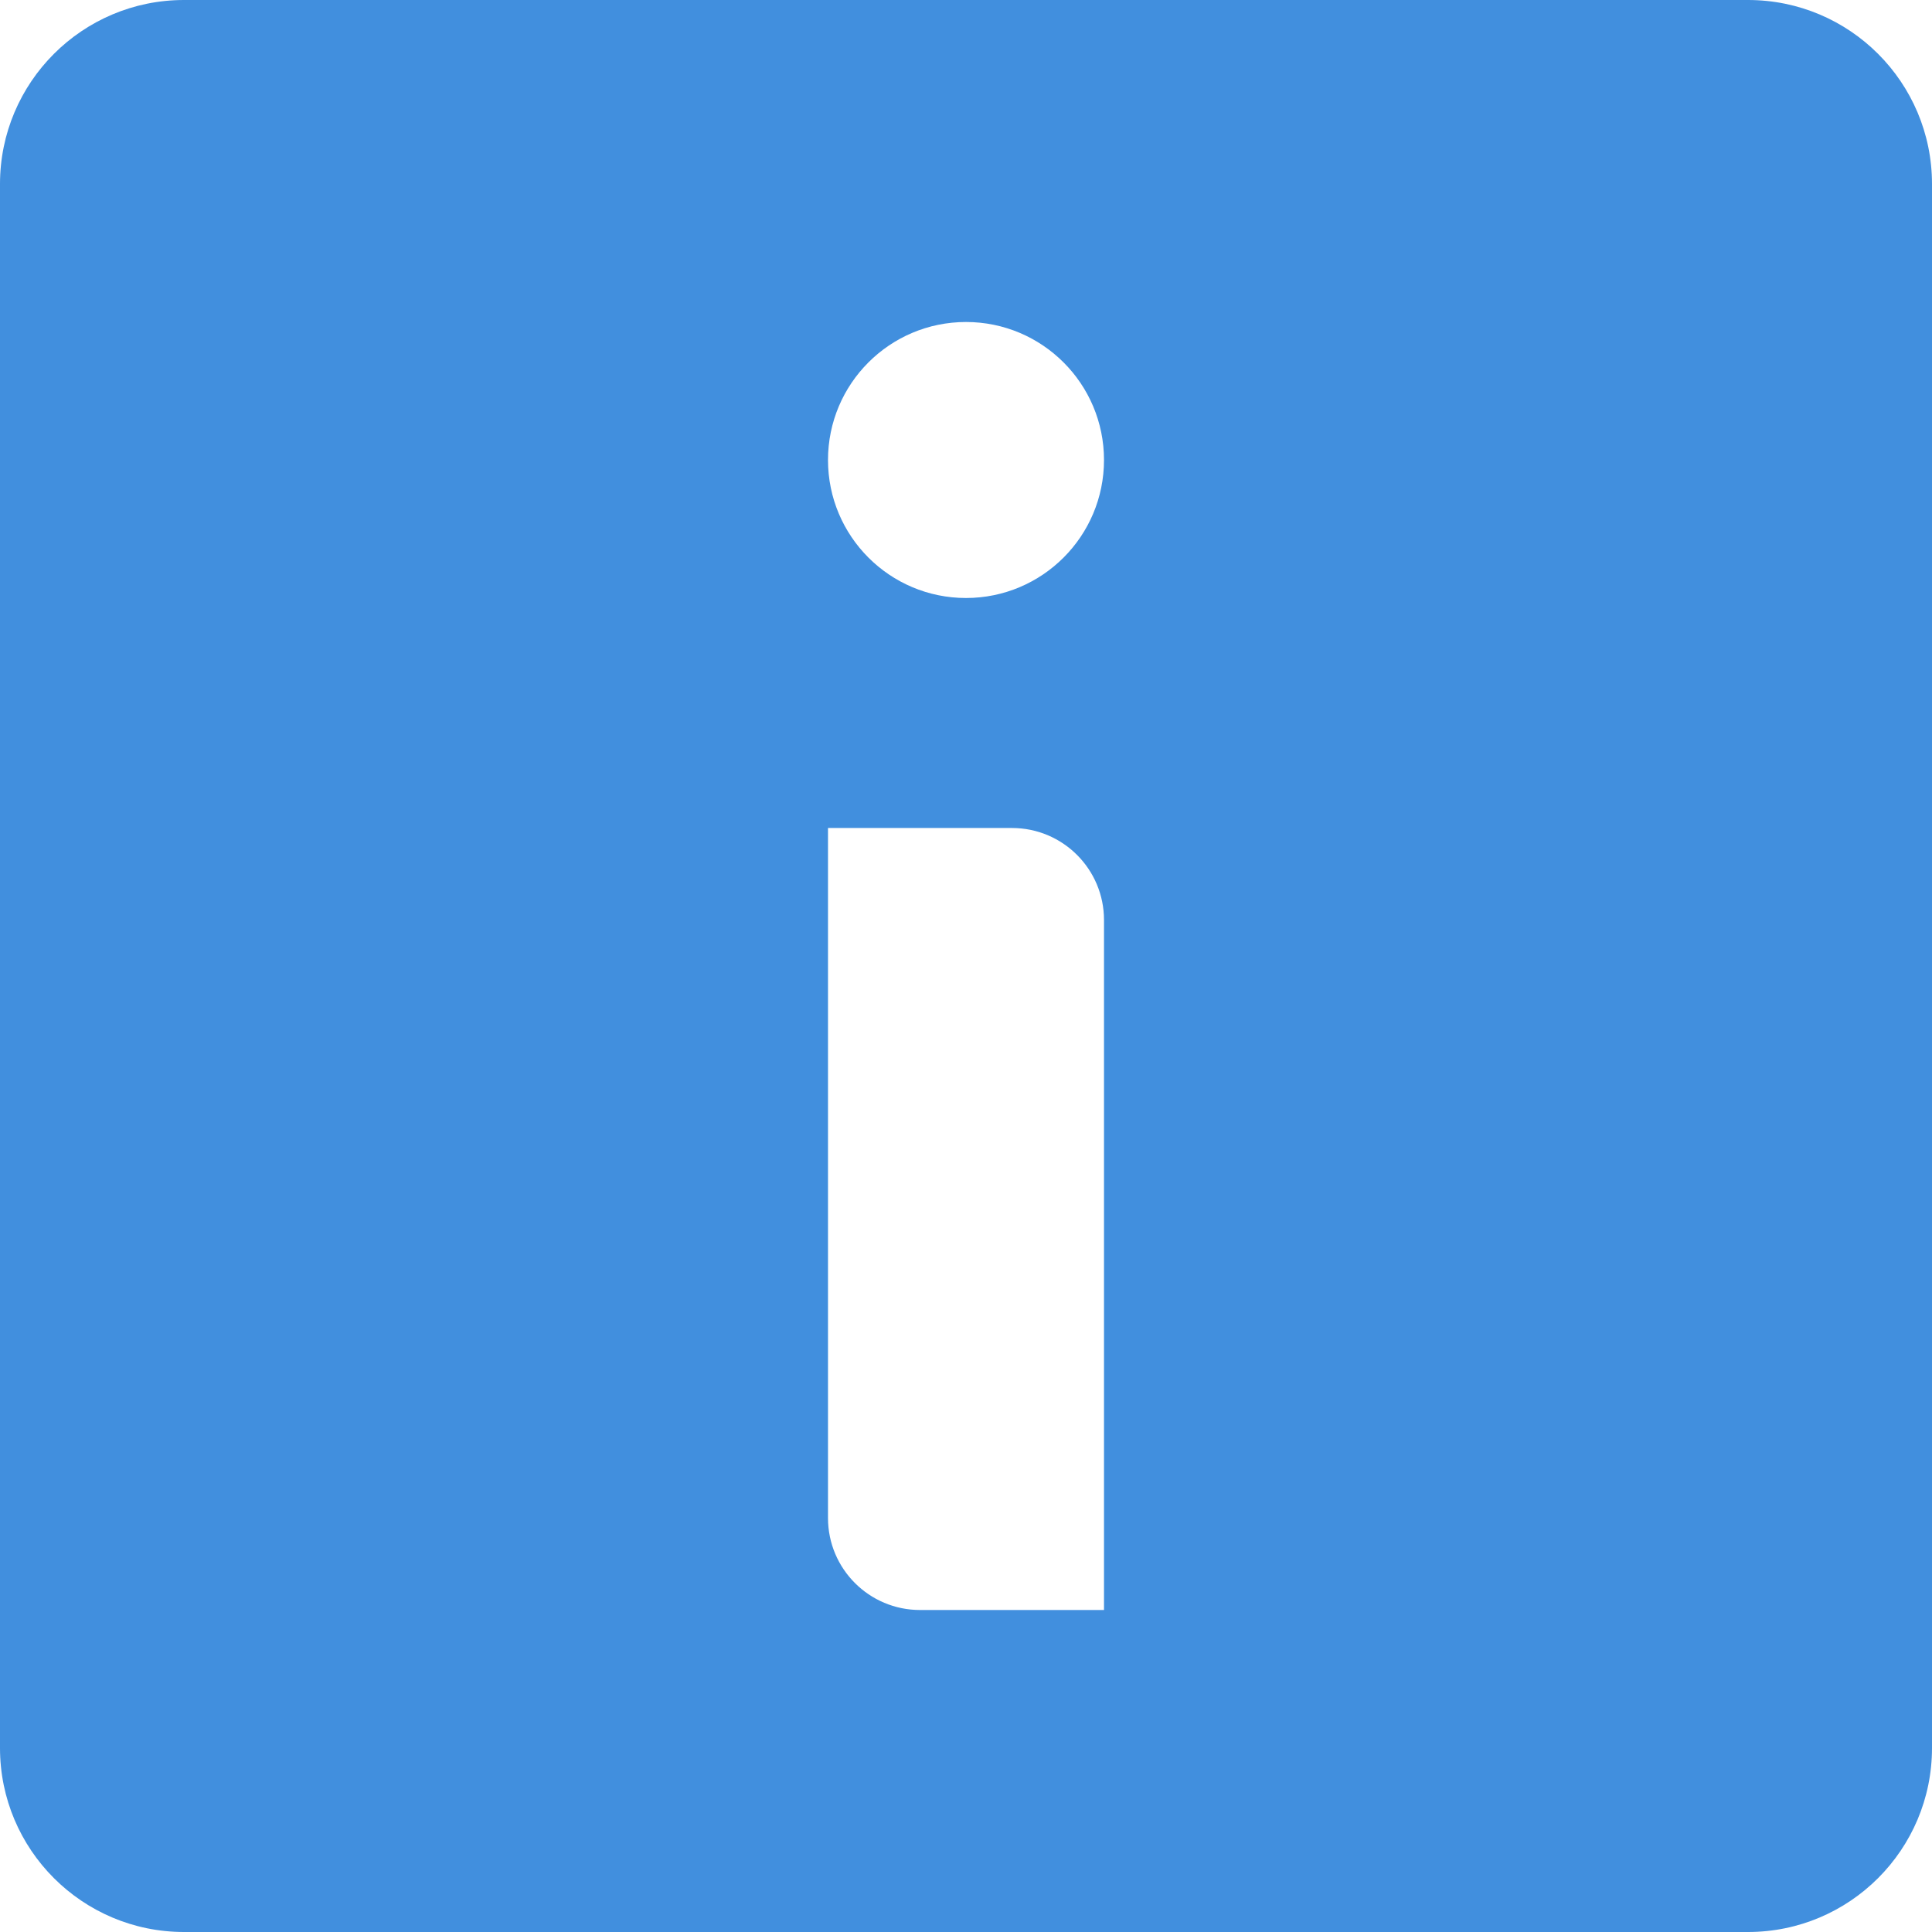
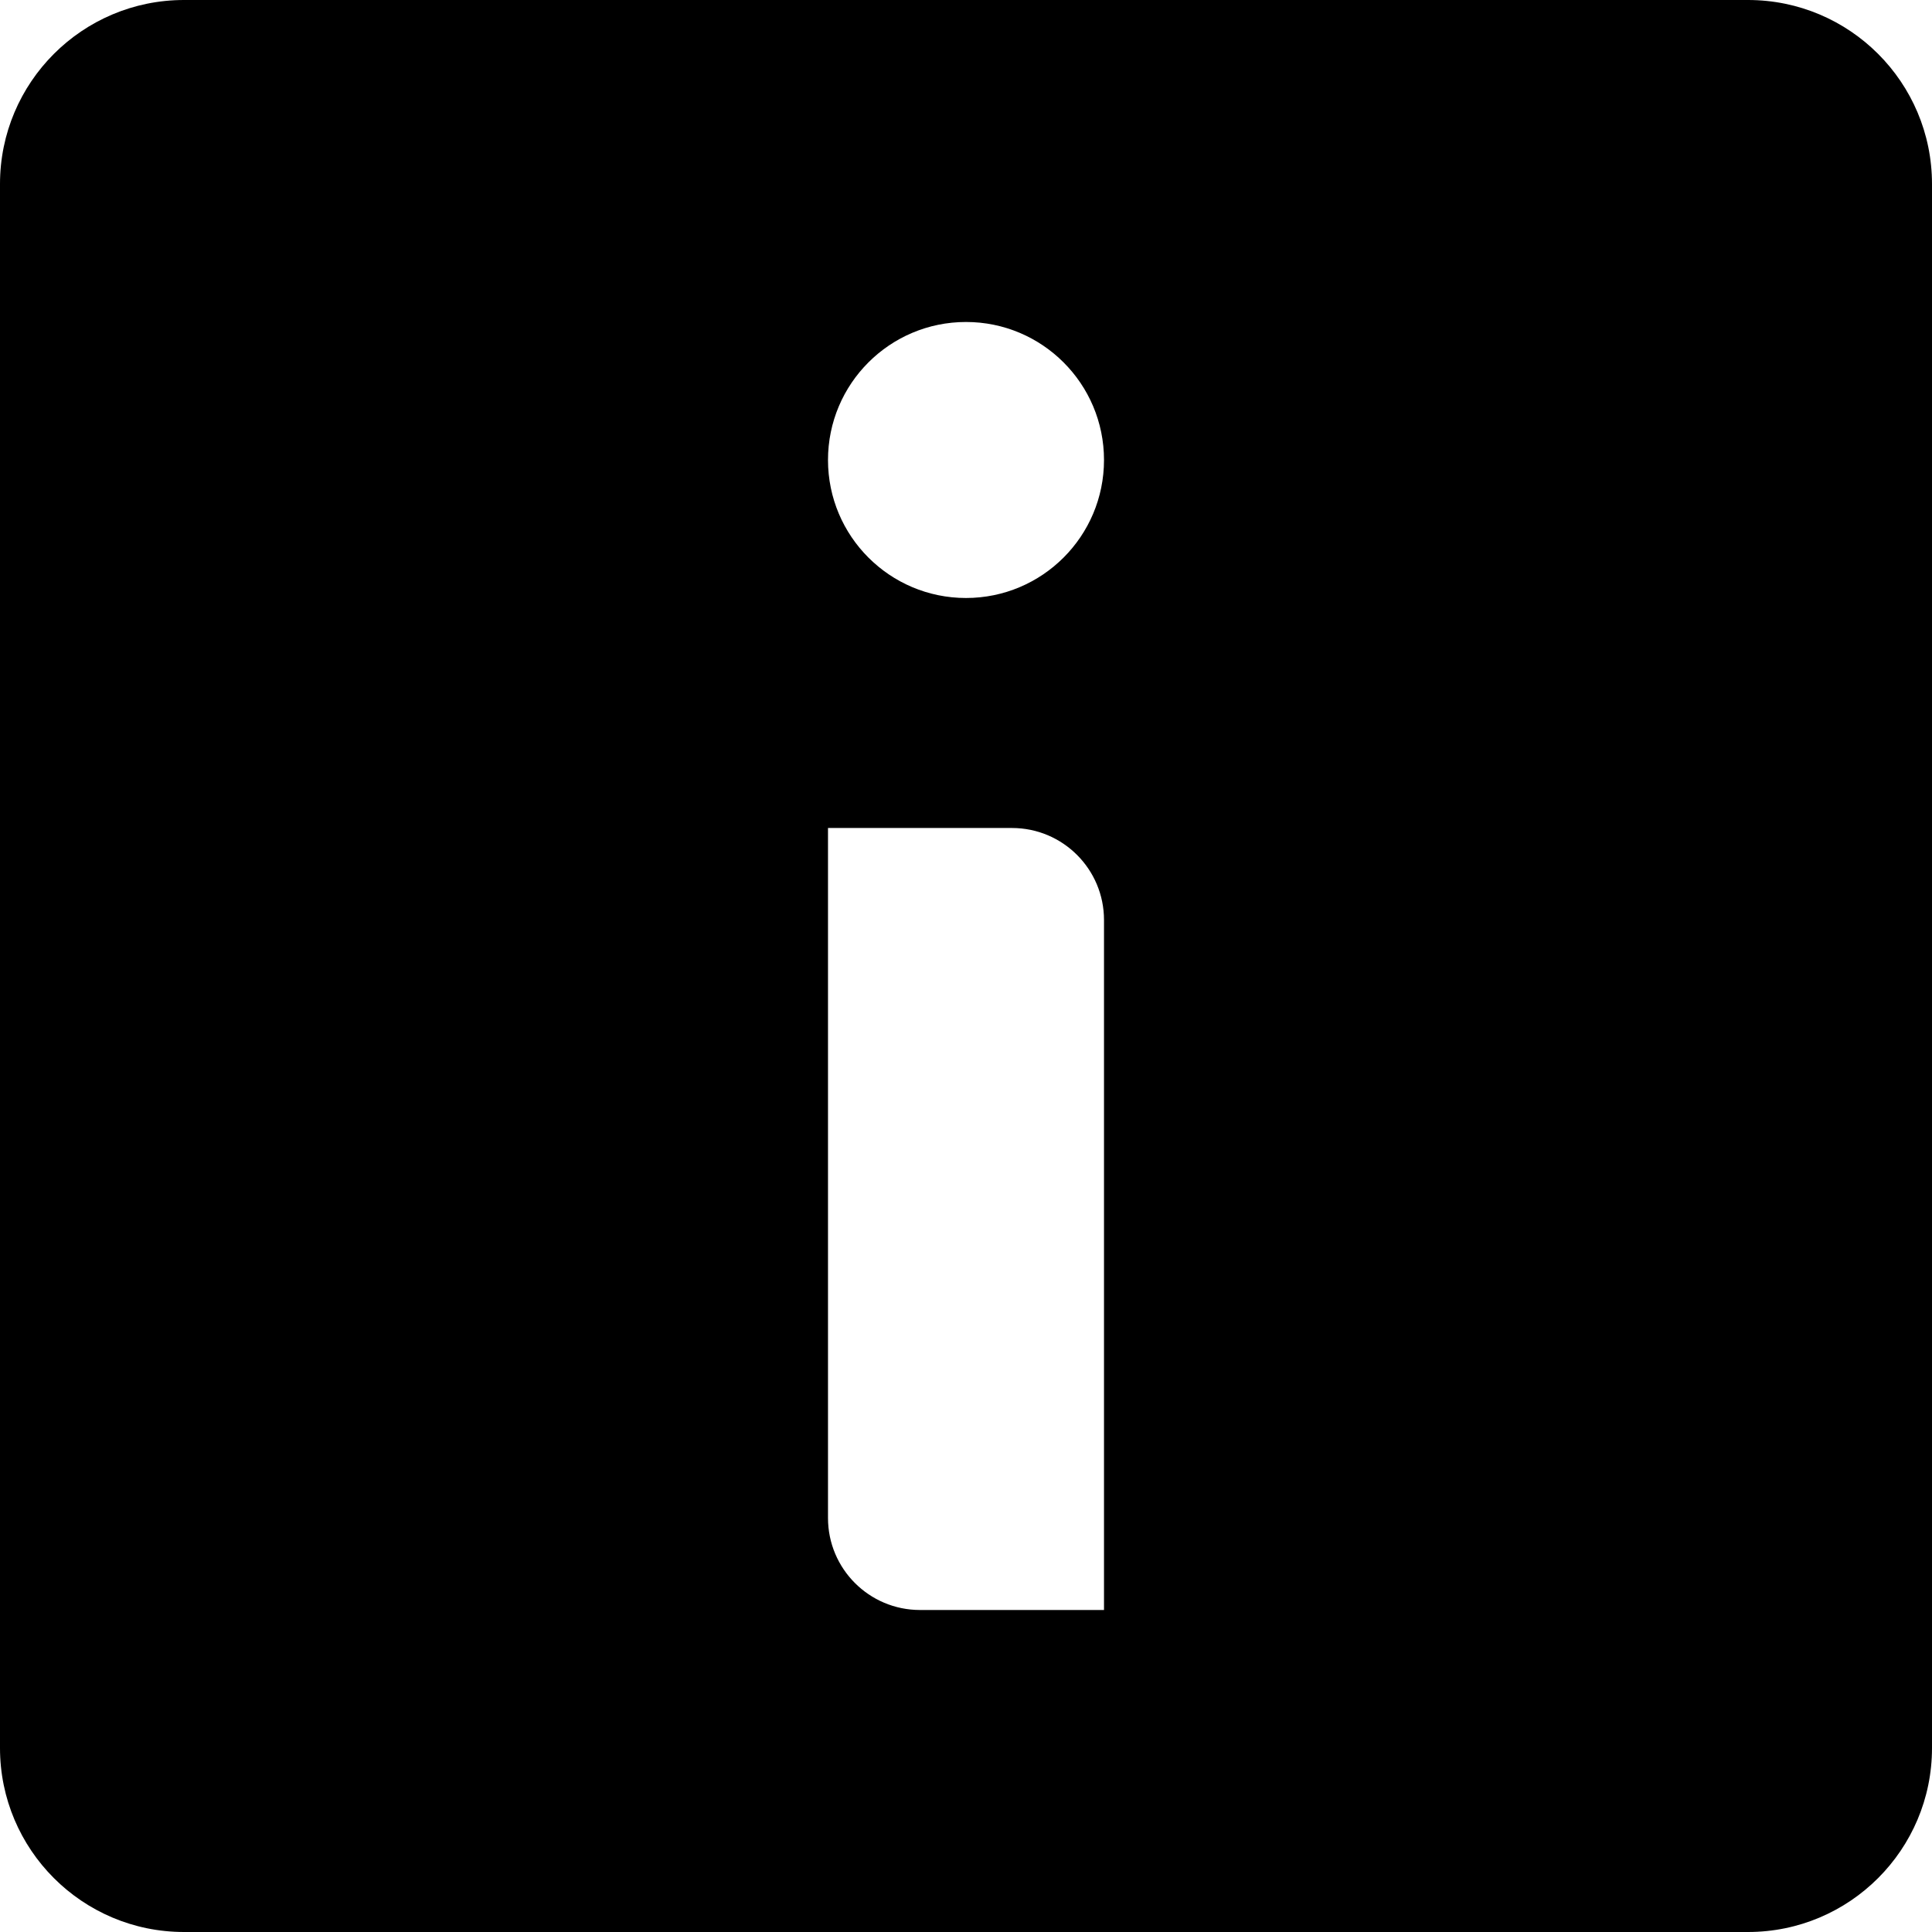
- <svg xmlns="http://www.w3.org/2000/svg" viewBox="0 0 42 42">
-   <defs>
-     <style>.cls-1{fill:#418fde;}</style>
-   </defs>
-   <g id="Layer_2" data-name="Layer 2">
-     <g id="Icons">
-       <path class="cls-1" d="M38,0H4A4,4,0,0,0,0,4V38a4,4,0,0,0,4,4H38a4,4,0,0,0,4-4V4A4,4,0,0,0,38,0ZM24,35H20a2,2,0,0,1-2-2V18h4a2,2,0,0,1,2,2ZM21,13a3,3,0,1,1,3-3A3,3,0,0,1,21,13Z" />
-     </g>
-   </g>
+ <svg xmlns="http://www.w3.org/2000/svg" version="1.1" width="100" height="100" viewBox="0 0 100 100">
+   <path d="M90.476 0h-80.952c-0 0-0 0-0 0-5.26 0-9.524 4.264-9.524 9.524 0 0 0 0 0 0v0 80.952c0 5.26 4.264 9.524 9.524 9.524v0h80.952c5.26 0 9.524-4.264 9.524-9.524v0-80.952c0-0 0-0 0-0 0-5.26-4.264-9.524-9.524-9.524-0 0-0 0-0 0v0zM57.143 83.333h-9.524c-2.63-0-4.762-2.132-4.762-4.762v0-35.714h9.524c2.63 0 4.762 2.132 4.762 4.762v0zM50 30.952c-3.945 0-7.143-3.198-7.143-7.143s3.198-7.143 7.143-7.143c3.945 0 7.143 3.198 7.143 7.143v0c0 3.945-3.198 7.143-7.143 7.143v0z" />
</svg>
